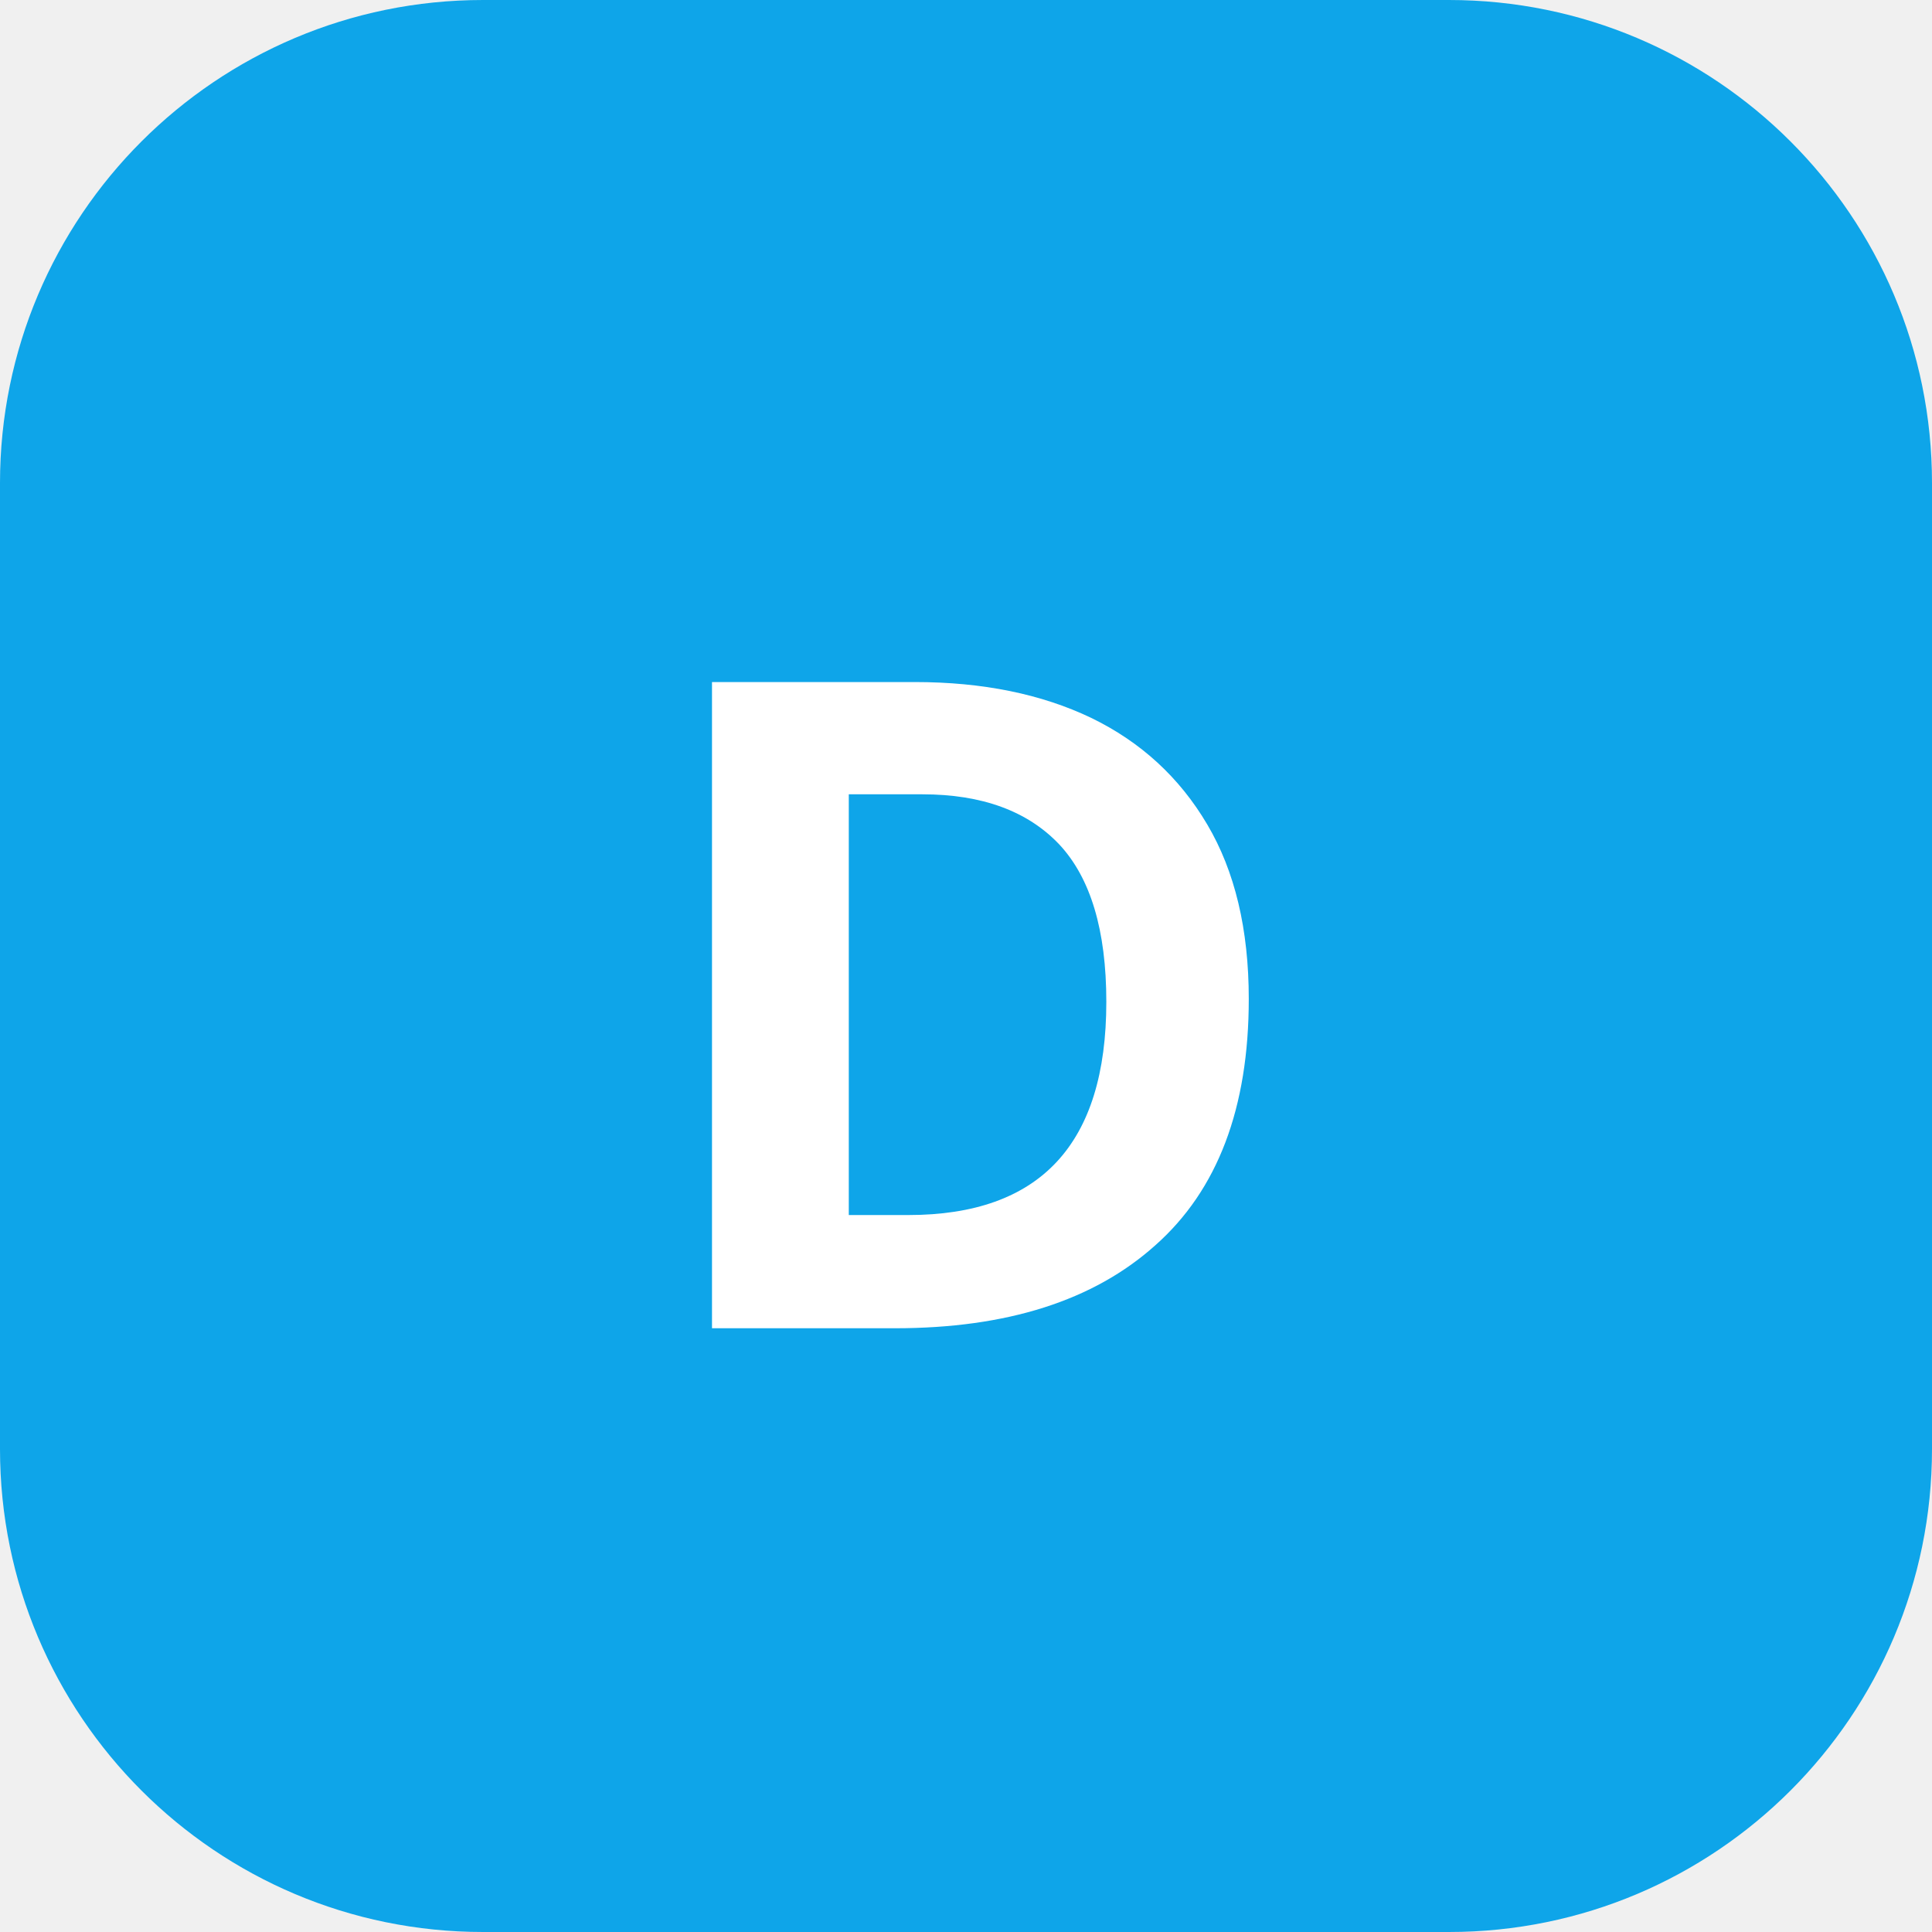
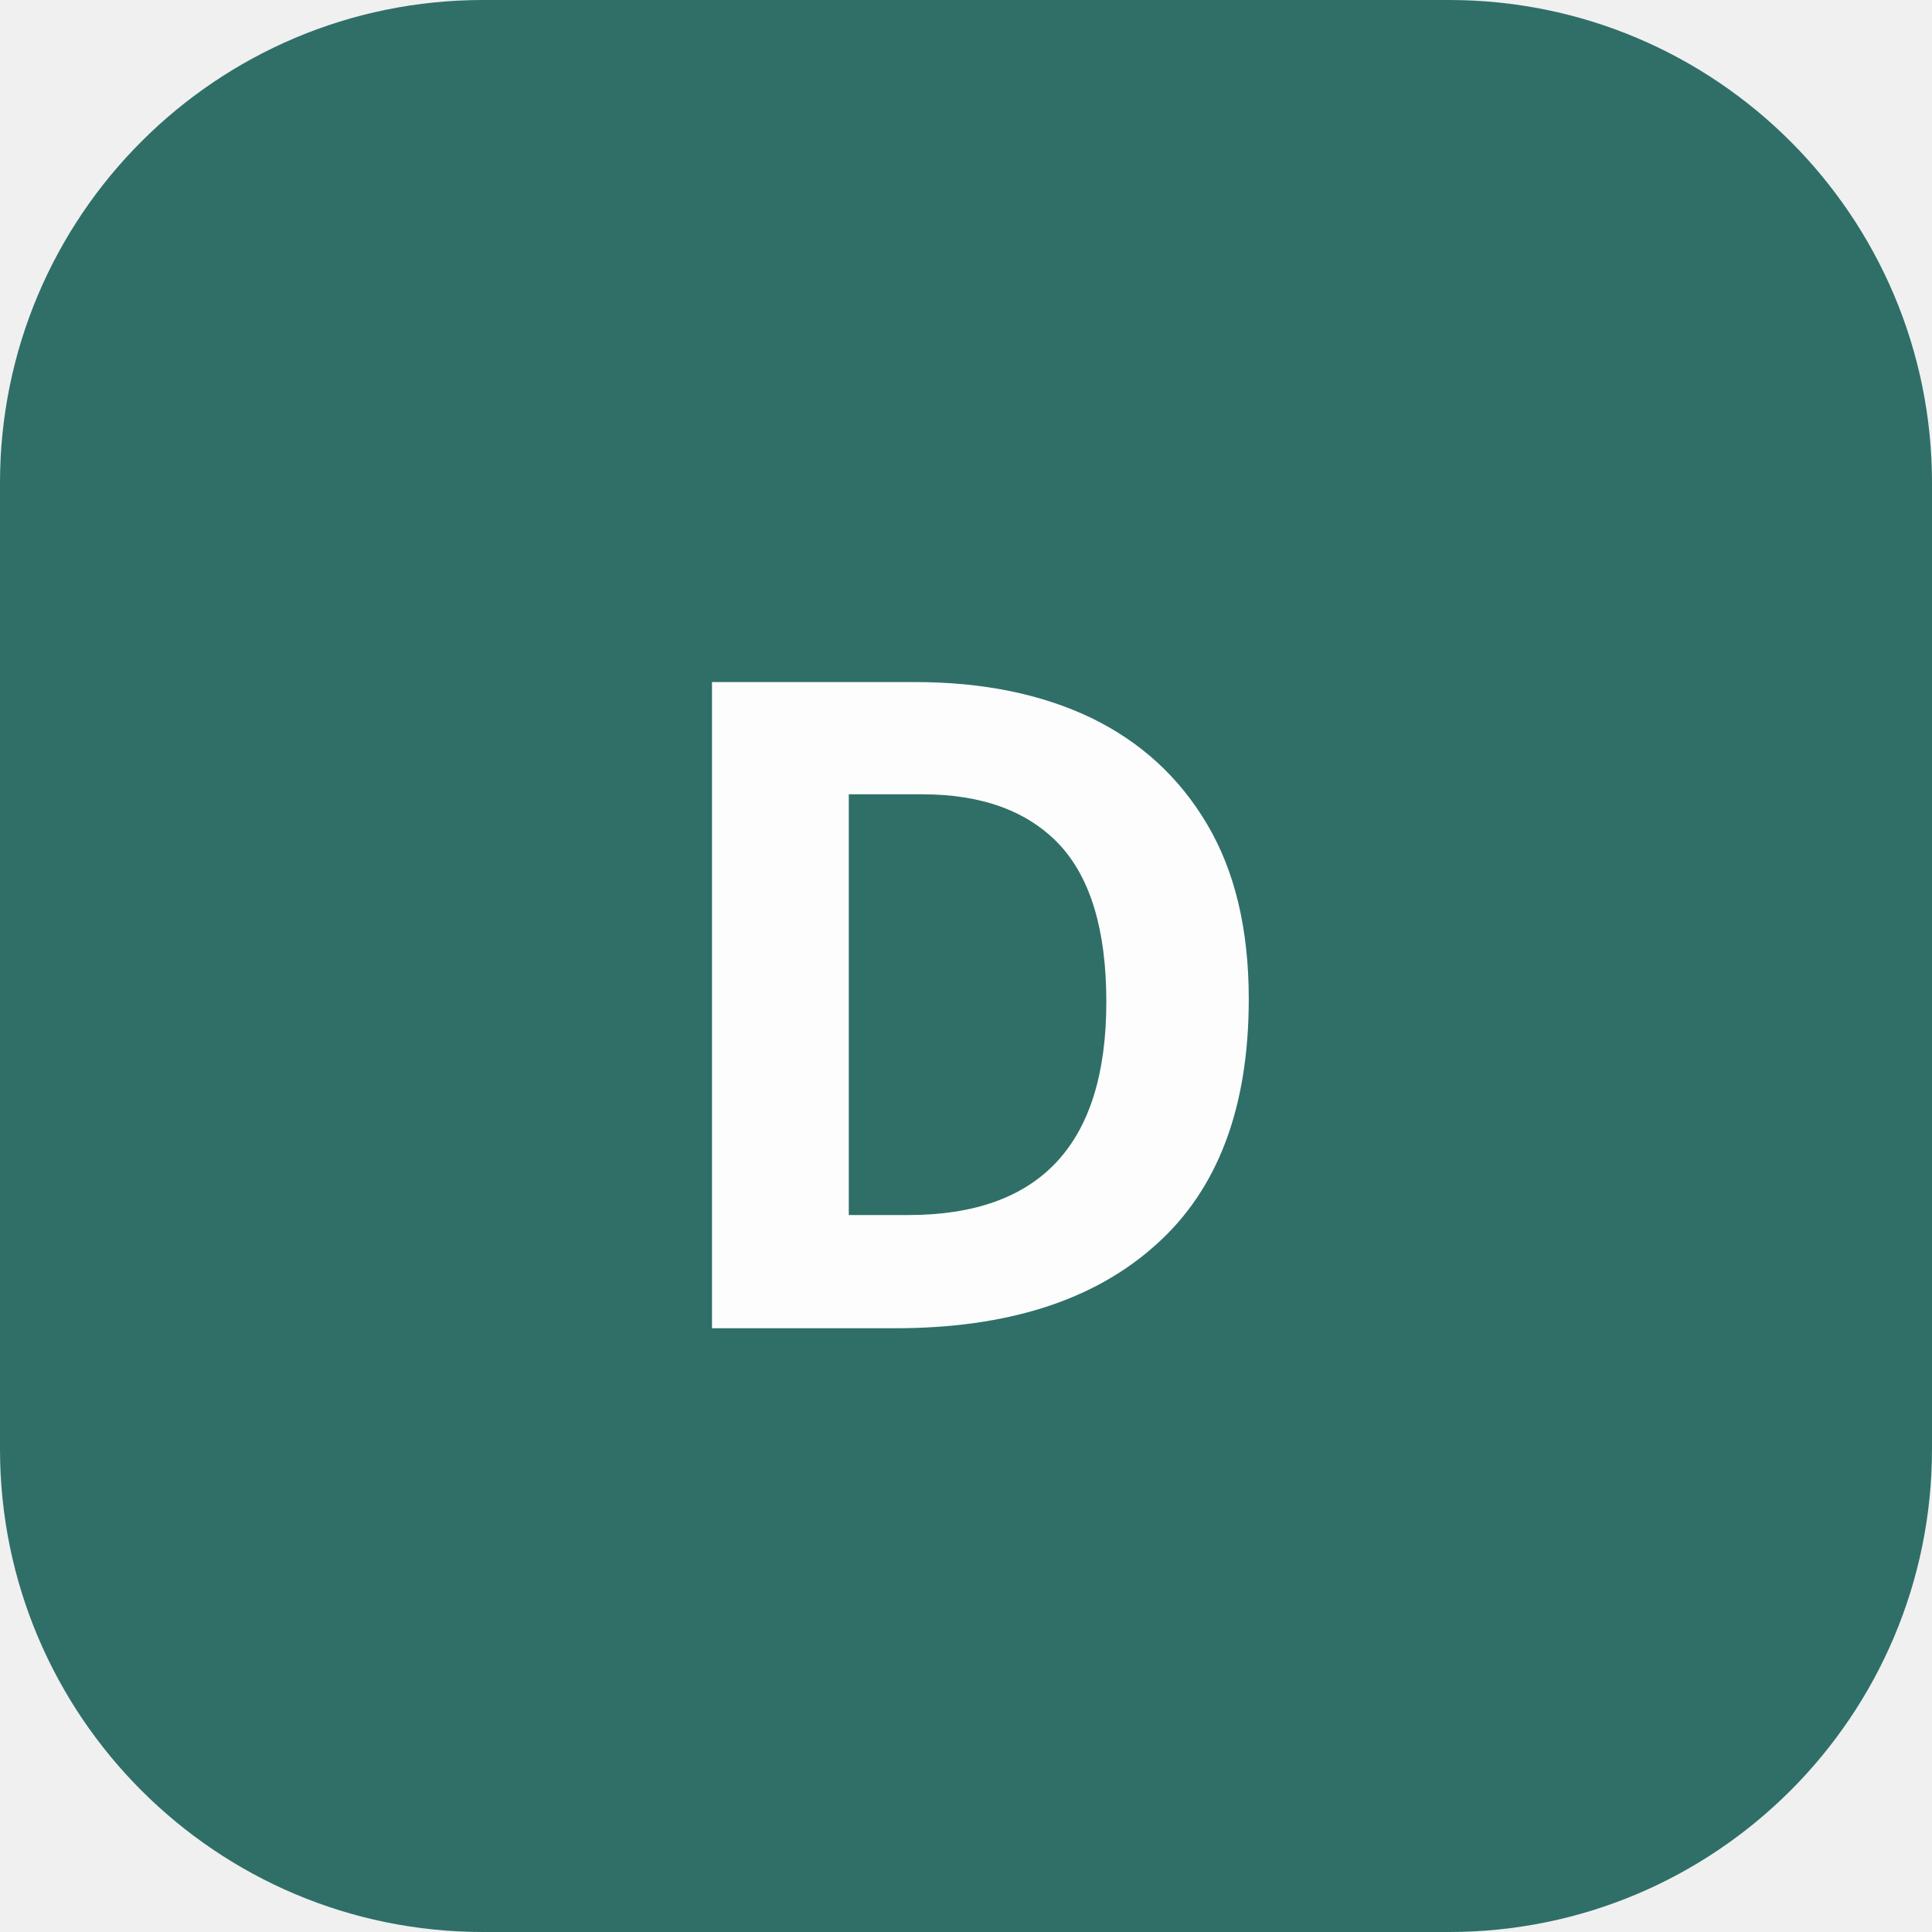
<svg xmlns="http://www.w3.org/2000/svg" viewBox="0 0 32 32">
-   <rect width="32" height="32" rx="8" fill="#0ea5e9" />
-   <text x="16" y="22" text-anchor="middle" font-size="15" font-family="system-ui,sans-serif" font-weight="700" fill="#fff">D</text>
+   <rect width="32" height="32" rx="8" fill="#2f6f68" />
+   <text x="16" y="22" text-anchor="middle" font-size="15" font-family="Figtree,Segoe UI,sans-serif" font-weight="700" fill="#fcfdfc">D</text>
</svg>
